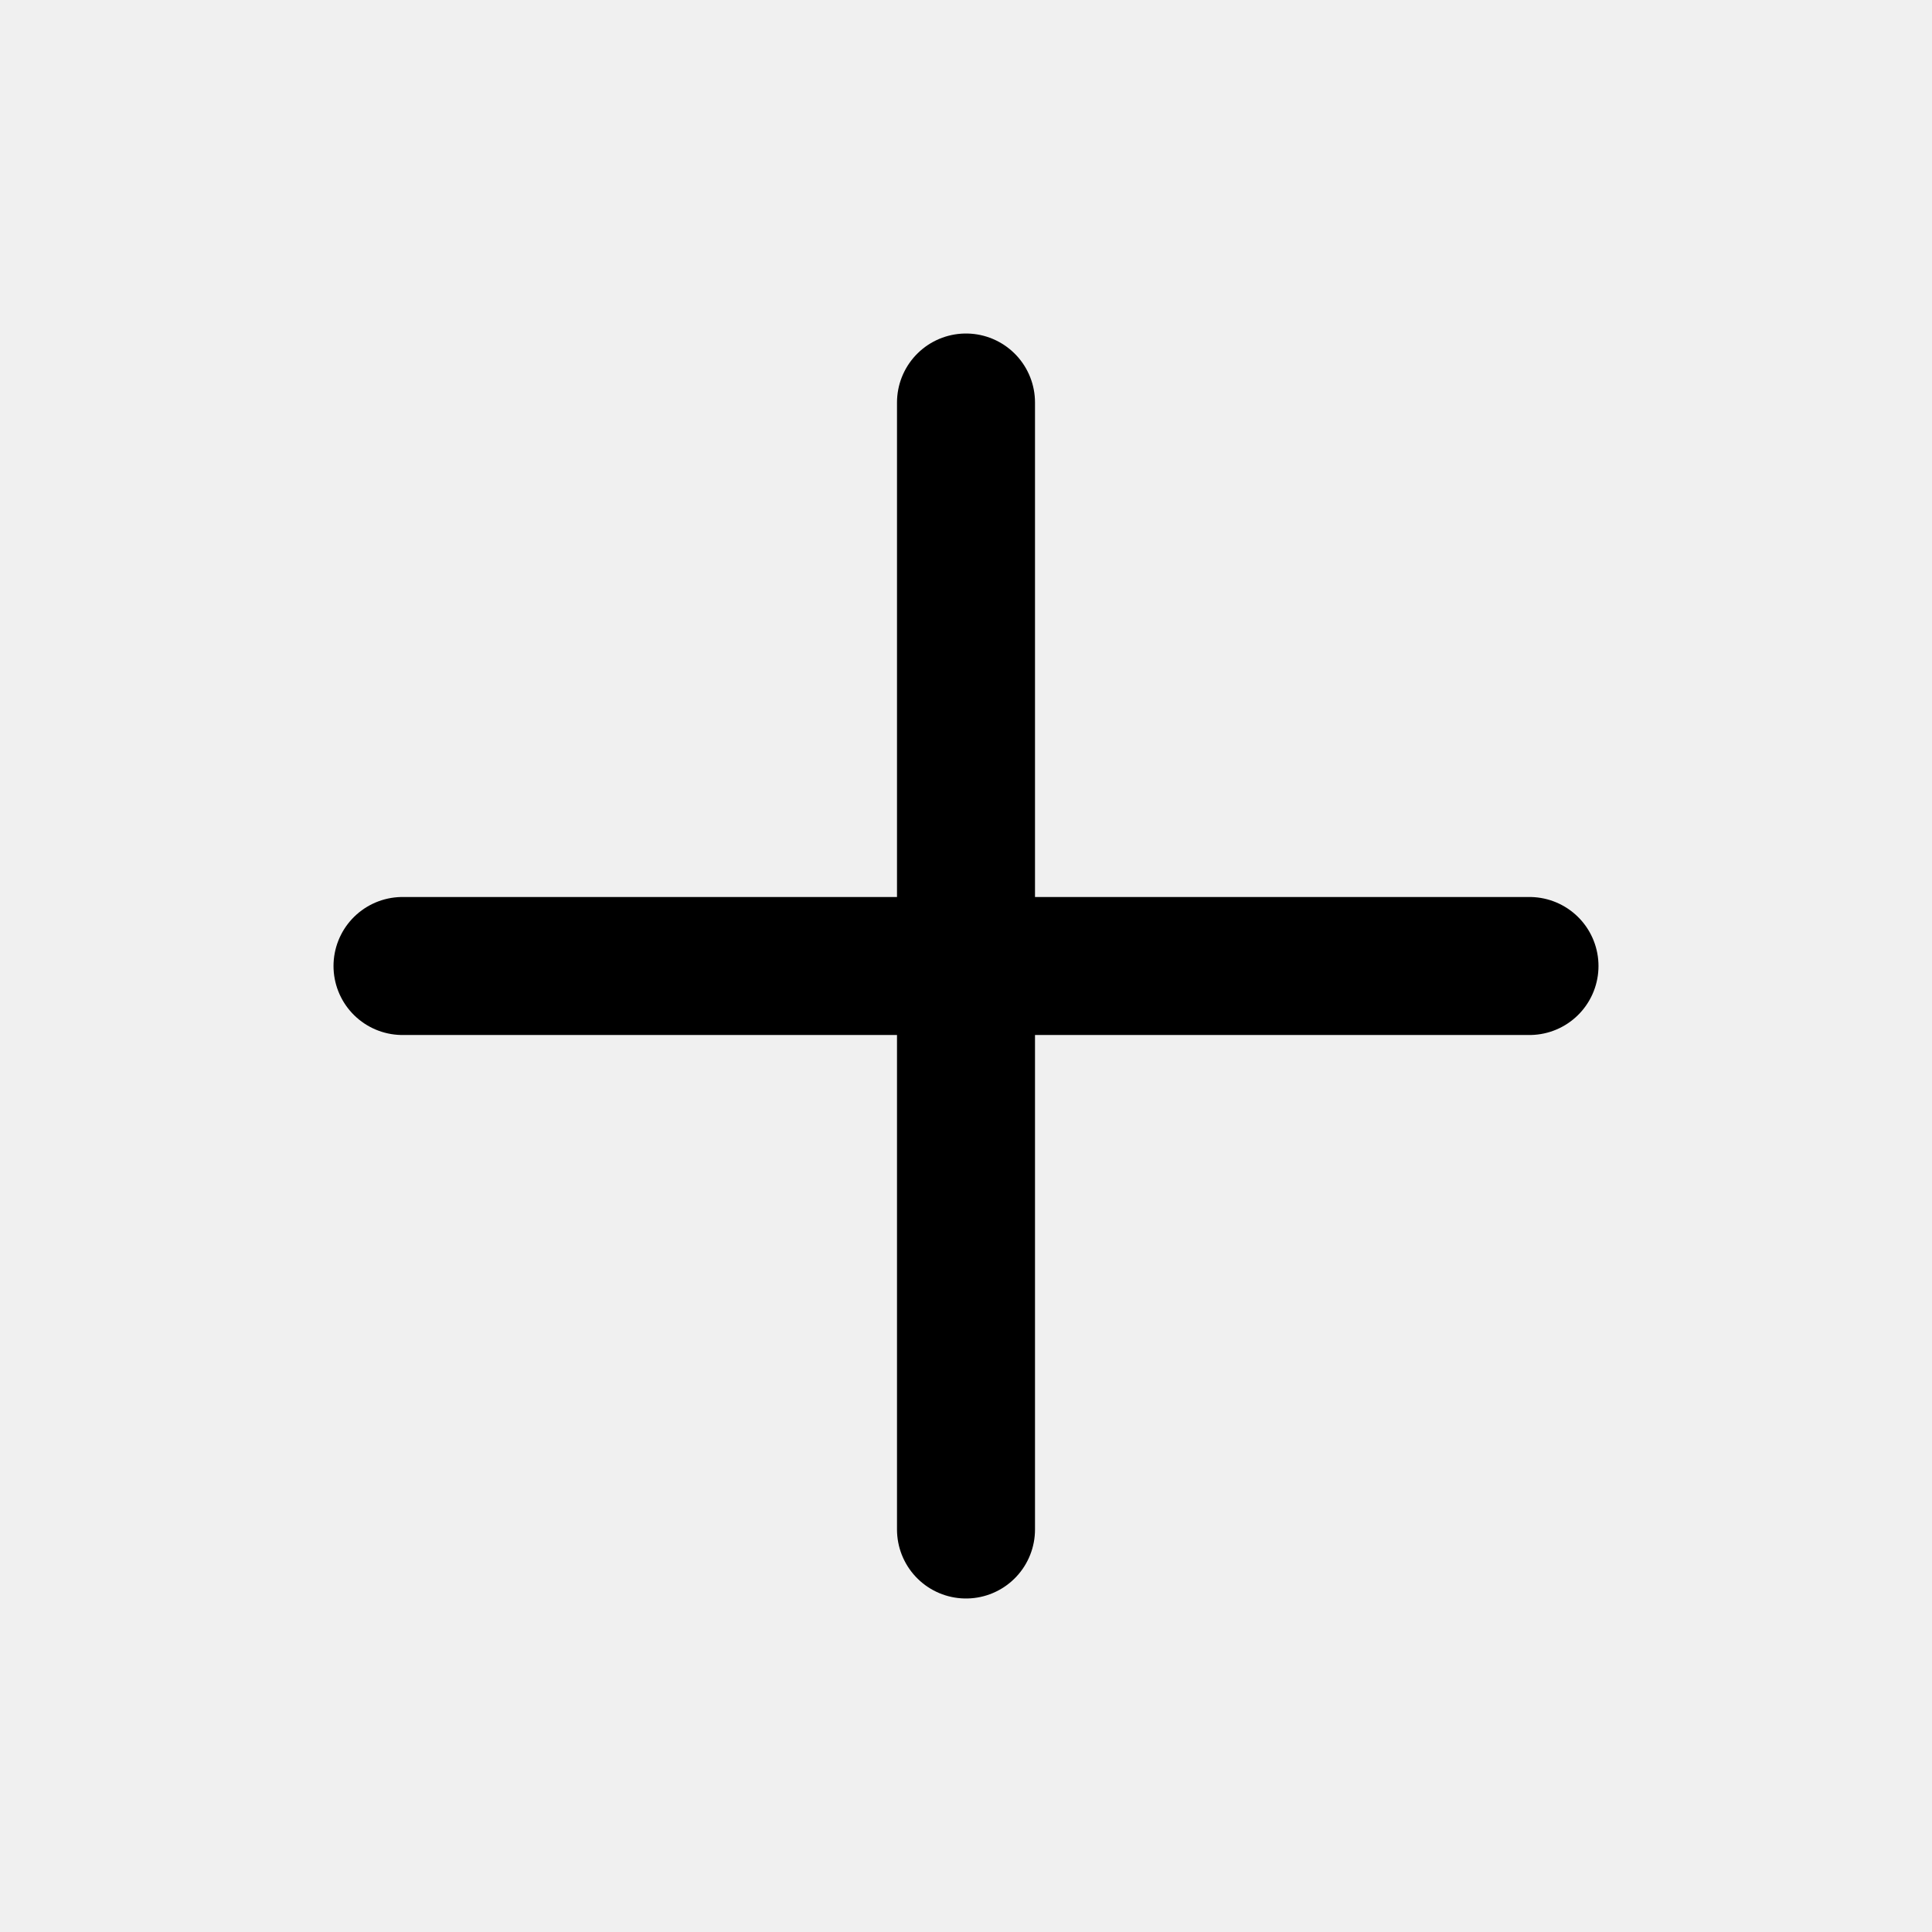
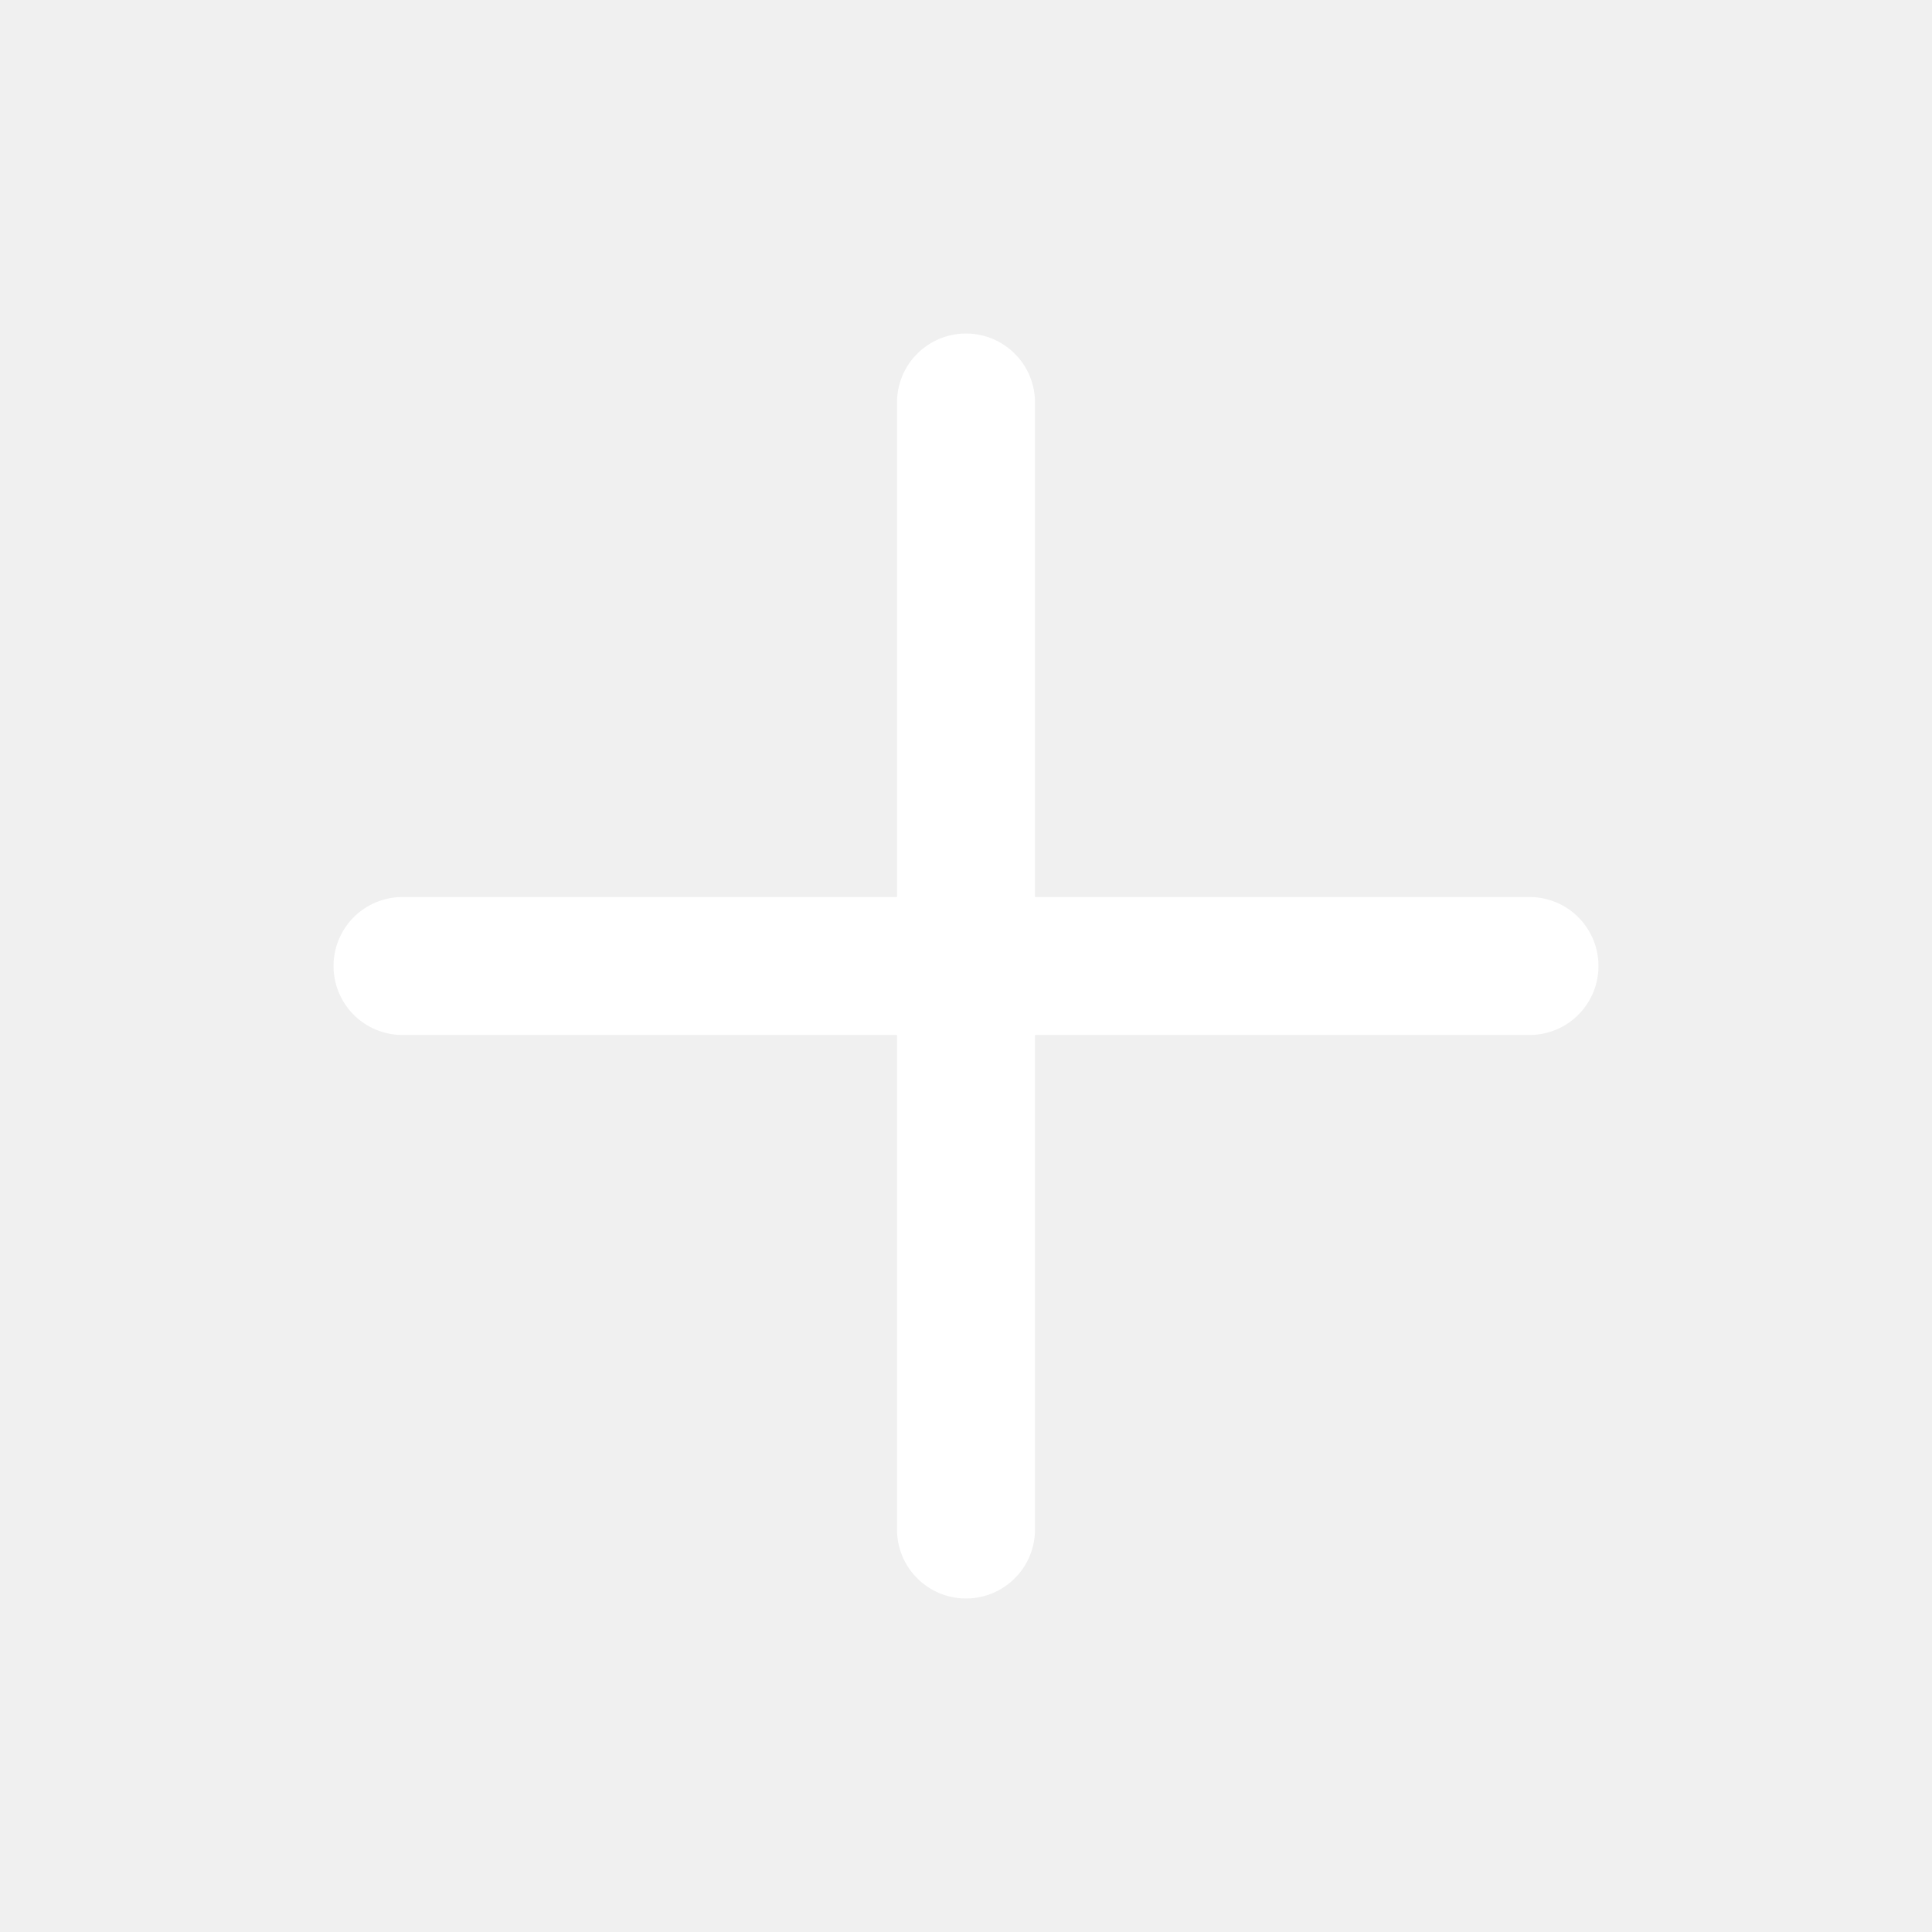
<svg xmlns="http://www.w3.org/2000/svg" width="56" height="56" viewBox="0 0 56 56" fill="none">
-   <g id="&lt;TbPlus /&gt;">
-     <path id="Vector" d="M28 11.667V44.333M11.667 28H44.333" stroke="black" stroke-width="4" stroke-linecap="round" stroke-linejoin="round" />
-   </g>
+   <path d="M28 11.667V44.333M11.667 28H44.333" stroke="white" stroke-width="4" stroke-linecap="round" stroke-linejoin="round" />
</svg>
